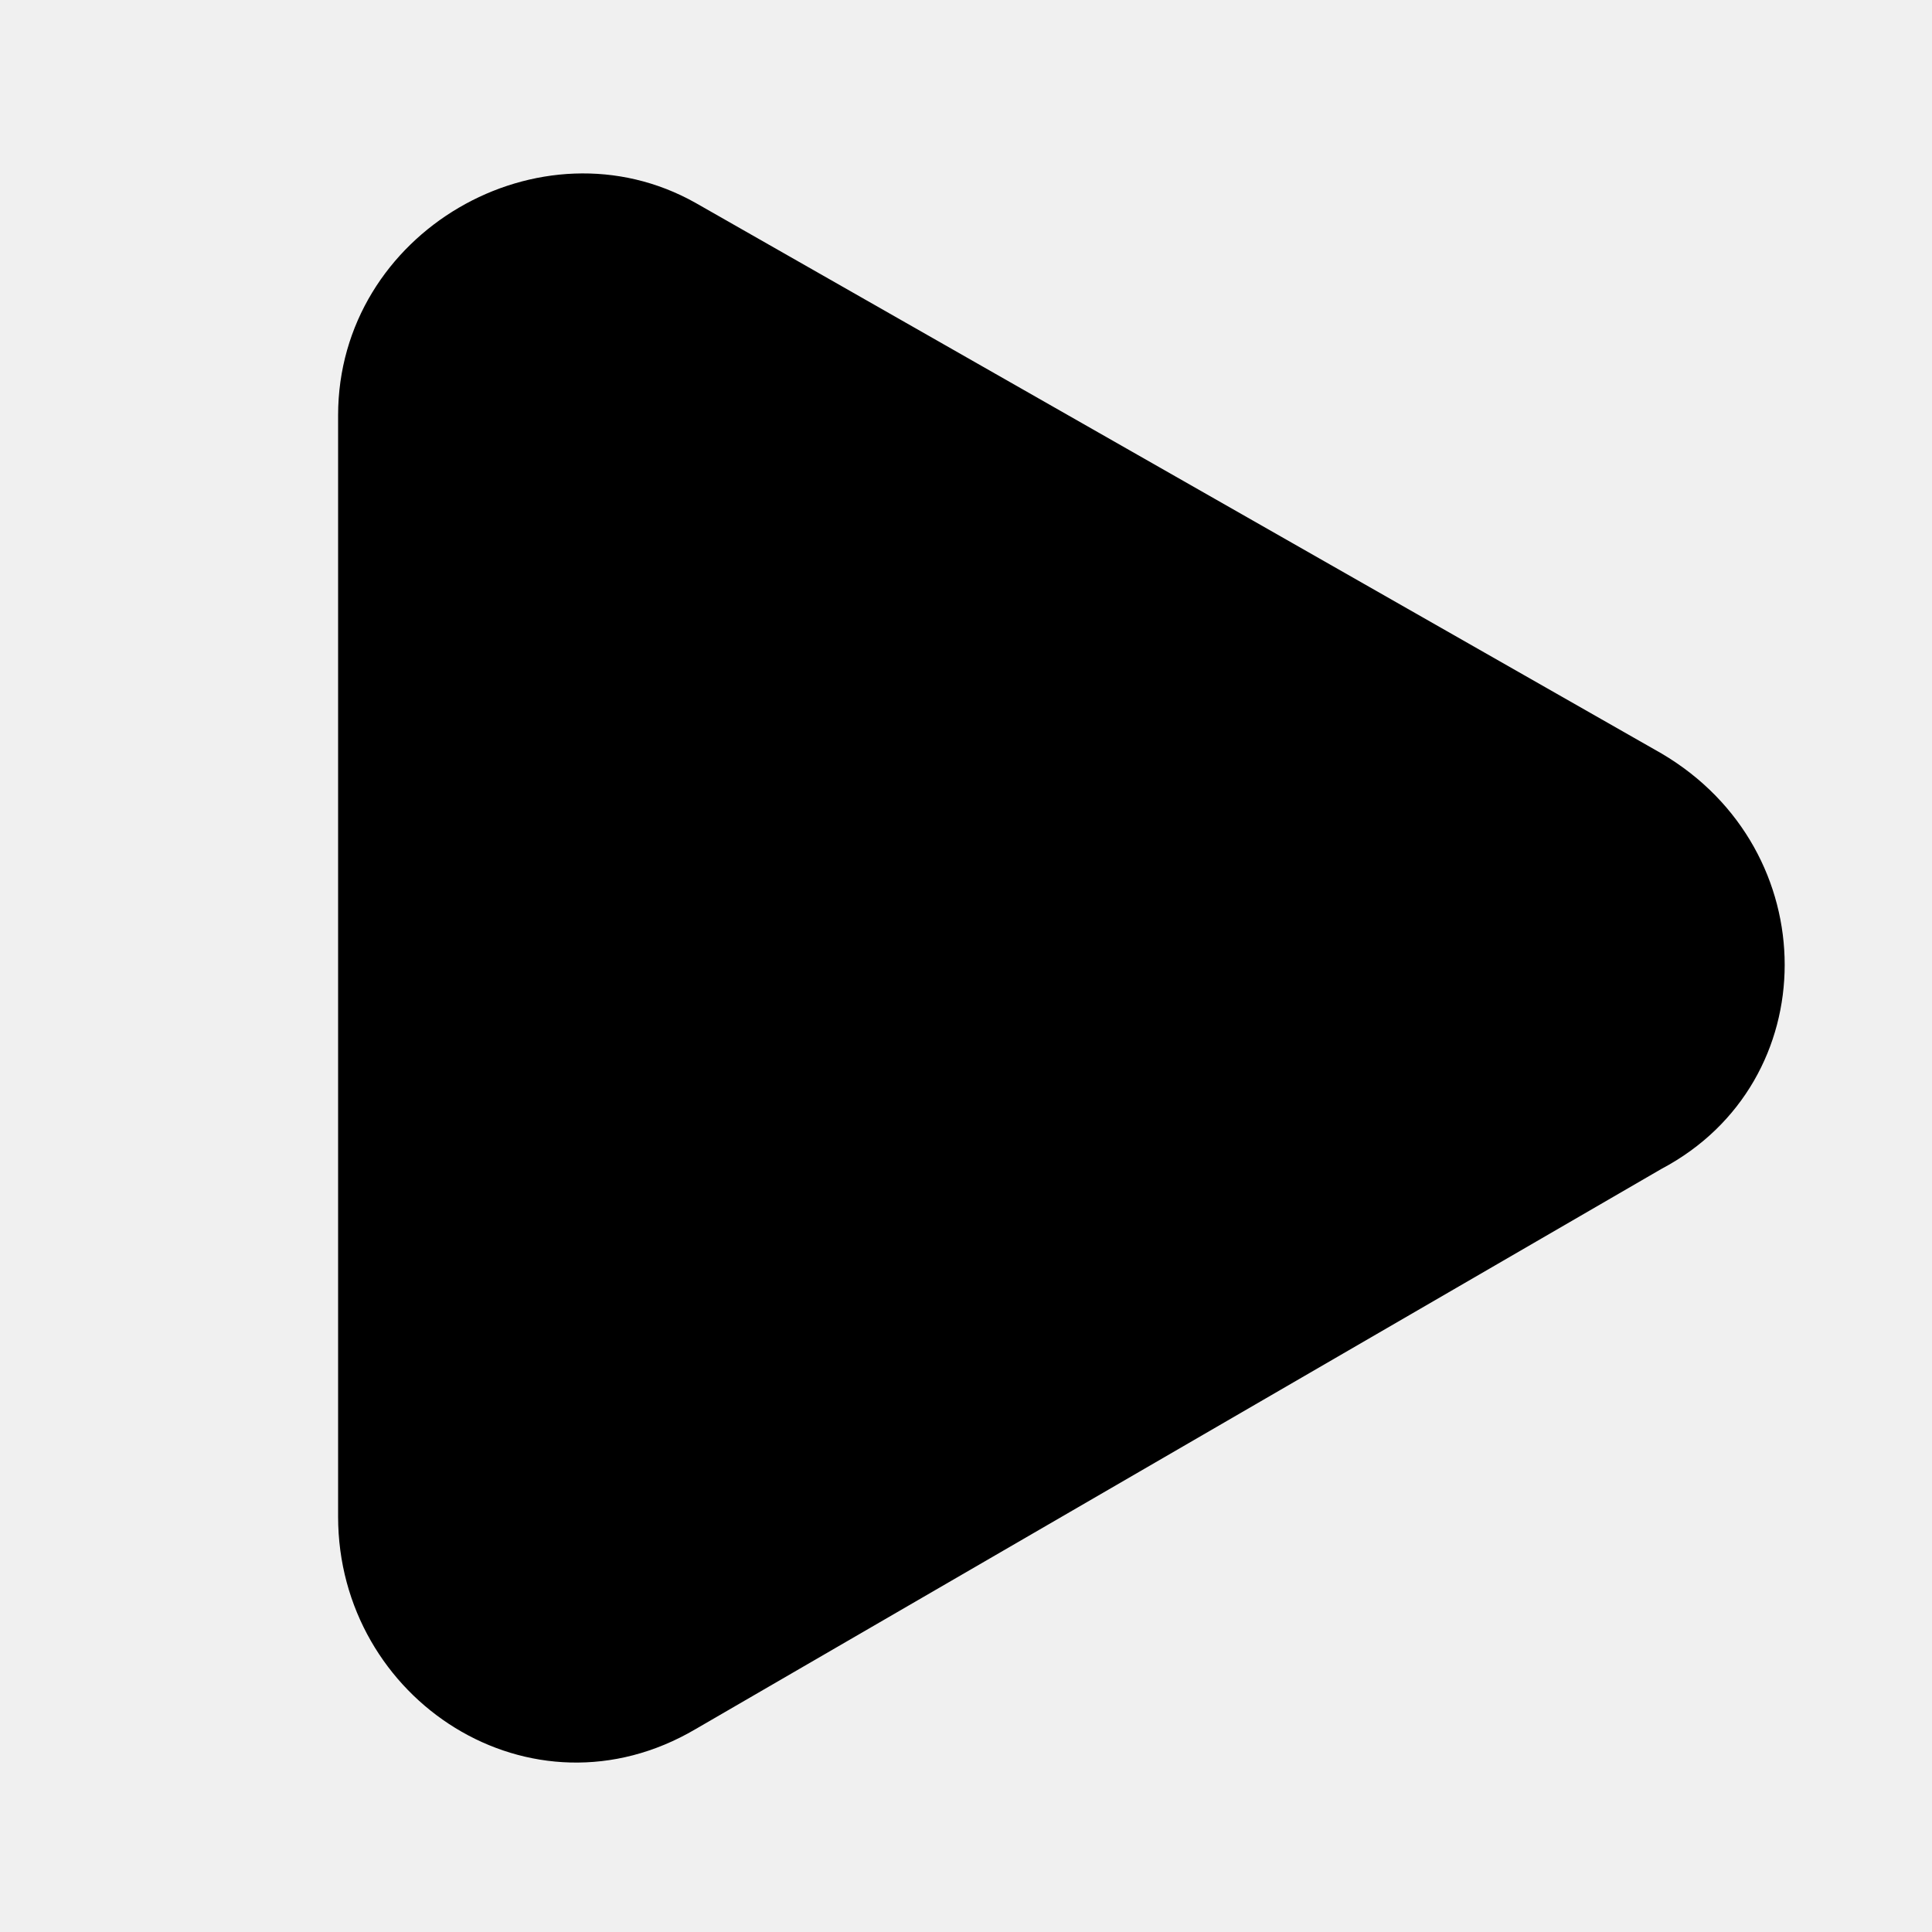
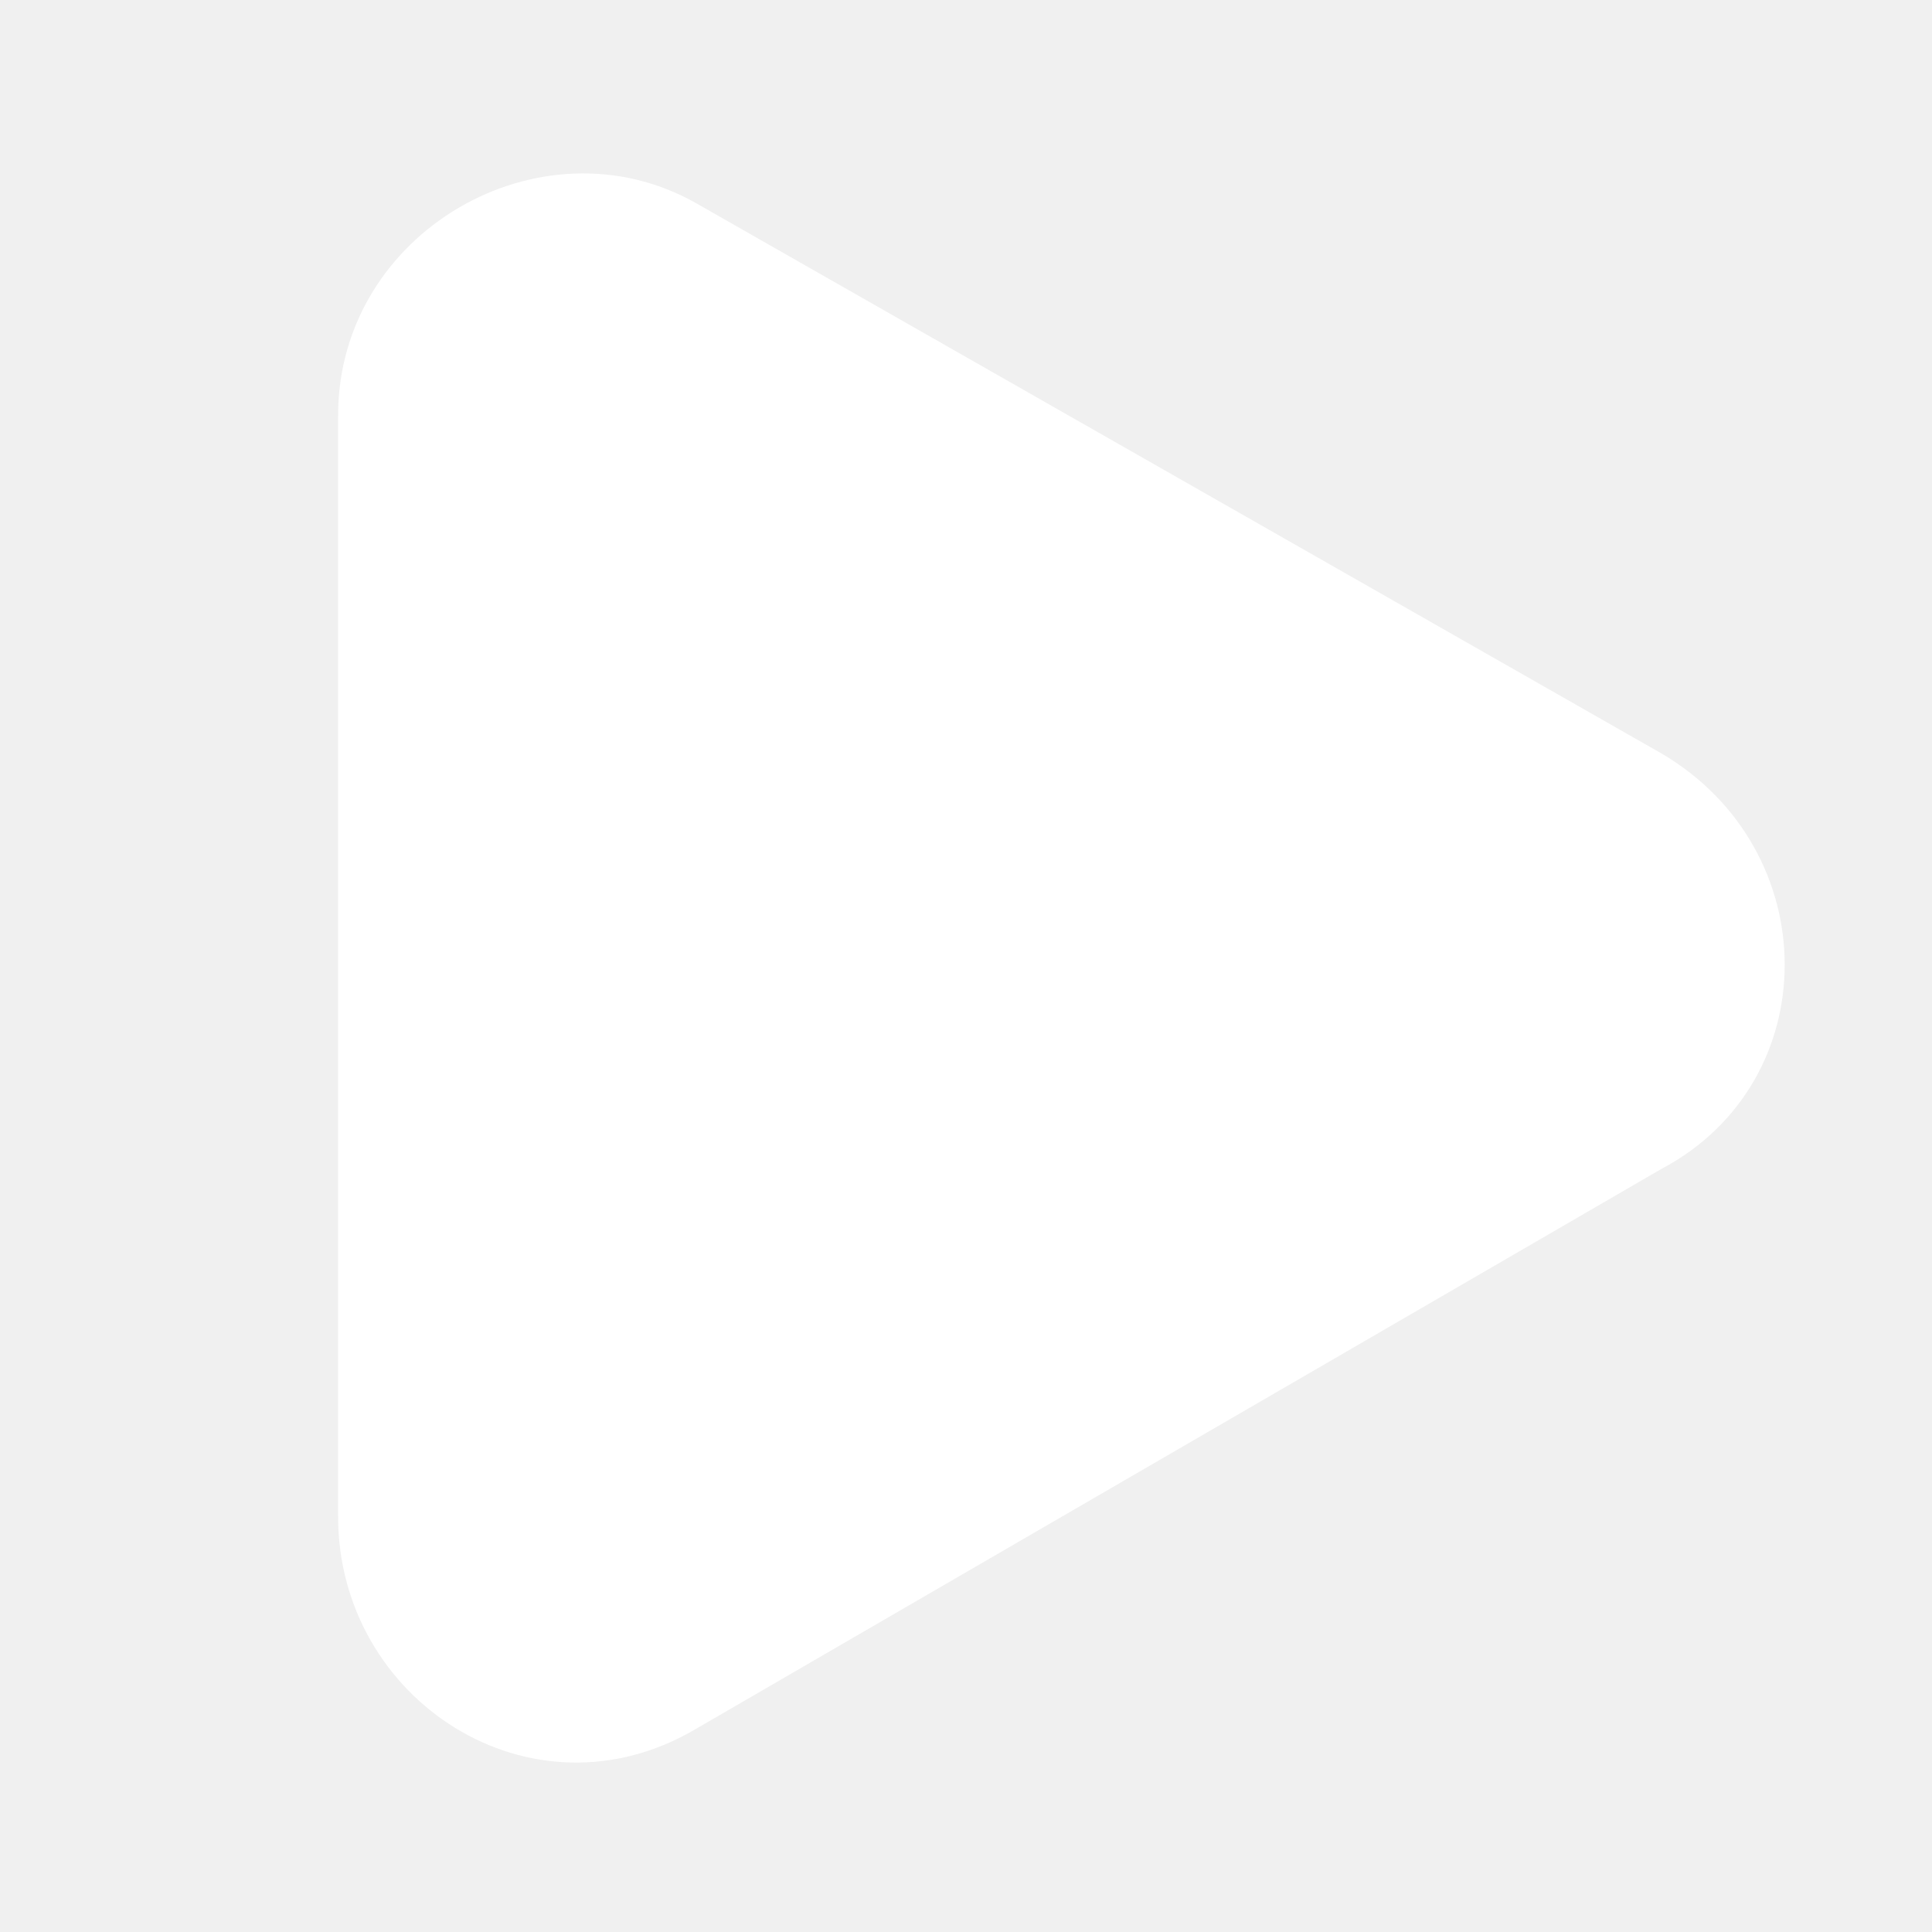
- <svg xmlns="http://www.w3.org/2000/svg" id="Layer_1" x="0" y="0" version="1.1" viewBox="0 0 20 20" style="enable-background:new 0 0 20 20" xml:space="preserve">
+ <svg xmlns="http://www.w3.org/2000/svg" id="Layer_1" x="0" y="0" version="1.1" viewBox="0 0 20 20" style="enable-background:new 0 0 20 20" xml:space="preserve" fill="white">
  <path d="M7.2,17.9c-1.7,1-3.7-0.3-3.7-2.2V4.3c0-1.9,2.1-3.1,3.7-2.2l10,5.7c1.7,1,1.7,3.4,0,4.3L7.2,17.9z" />
</svg>
